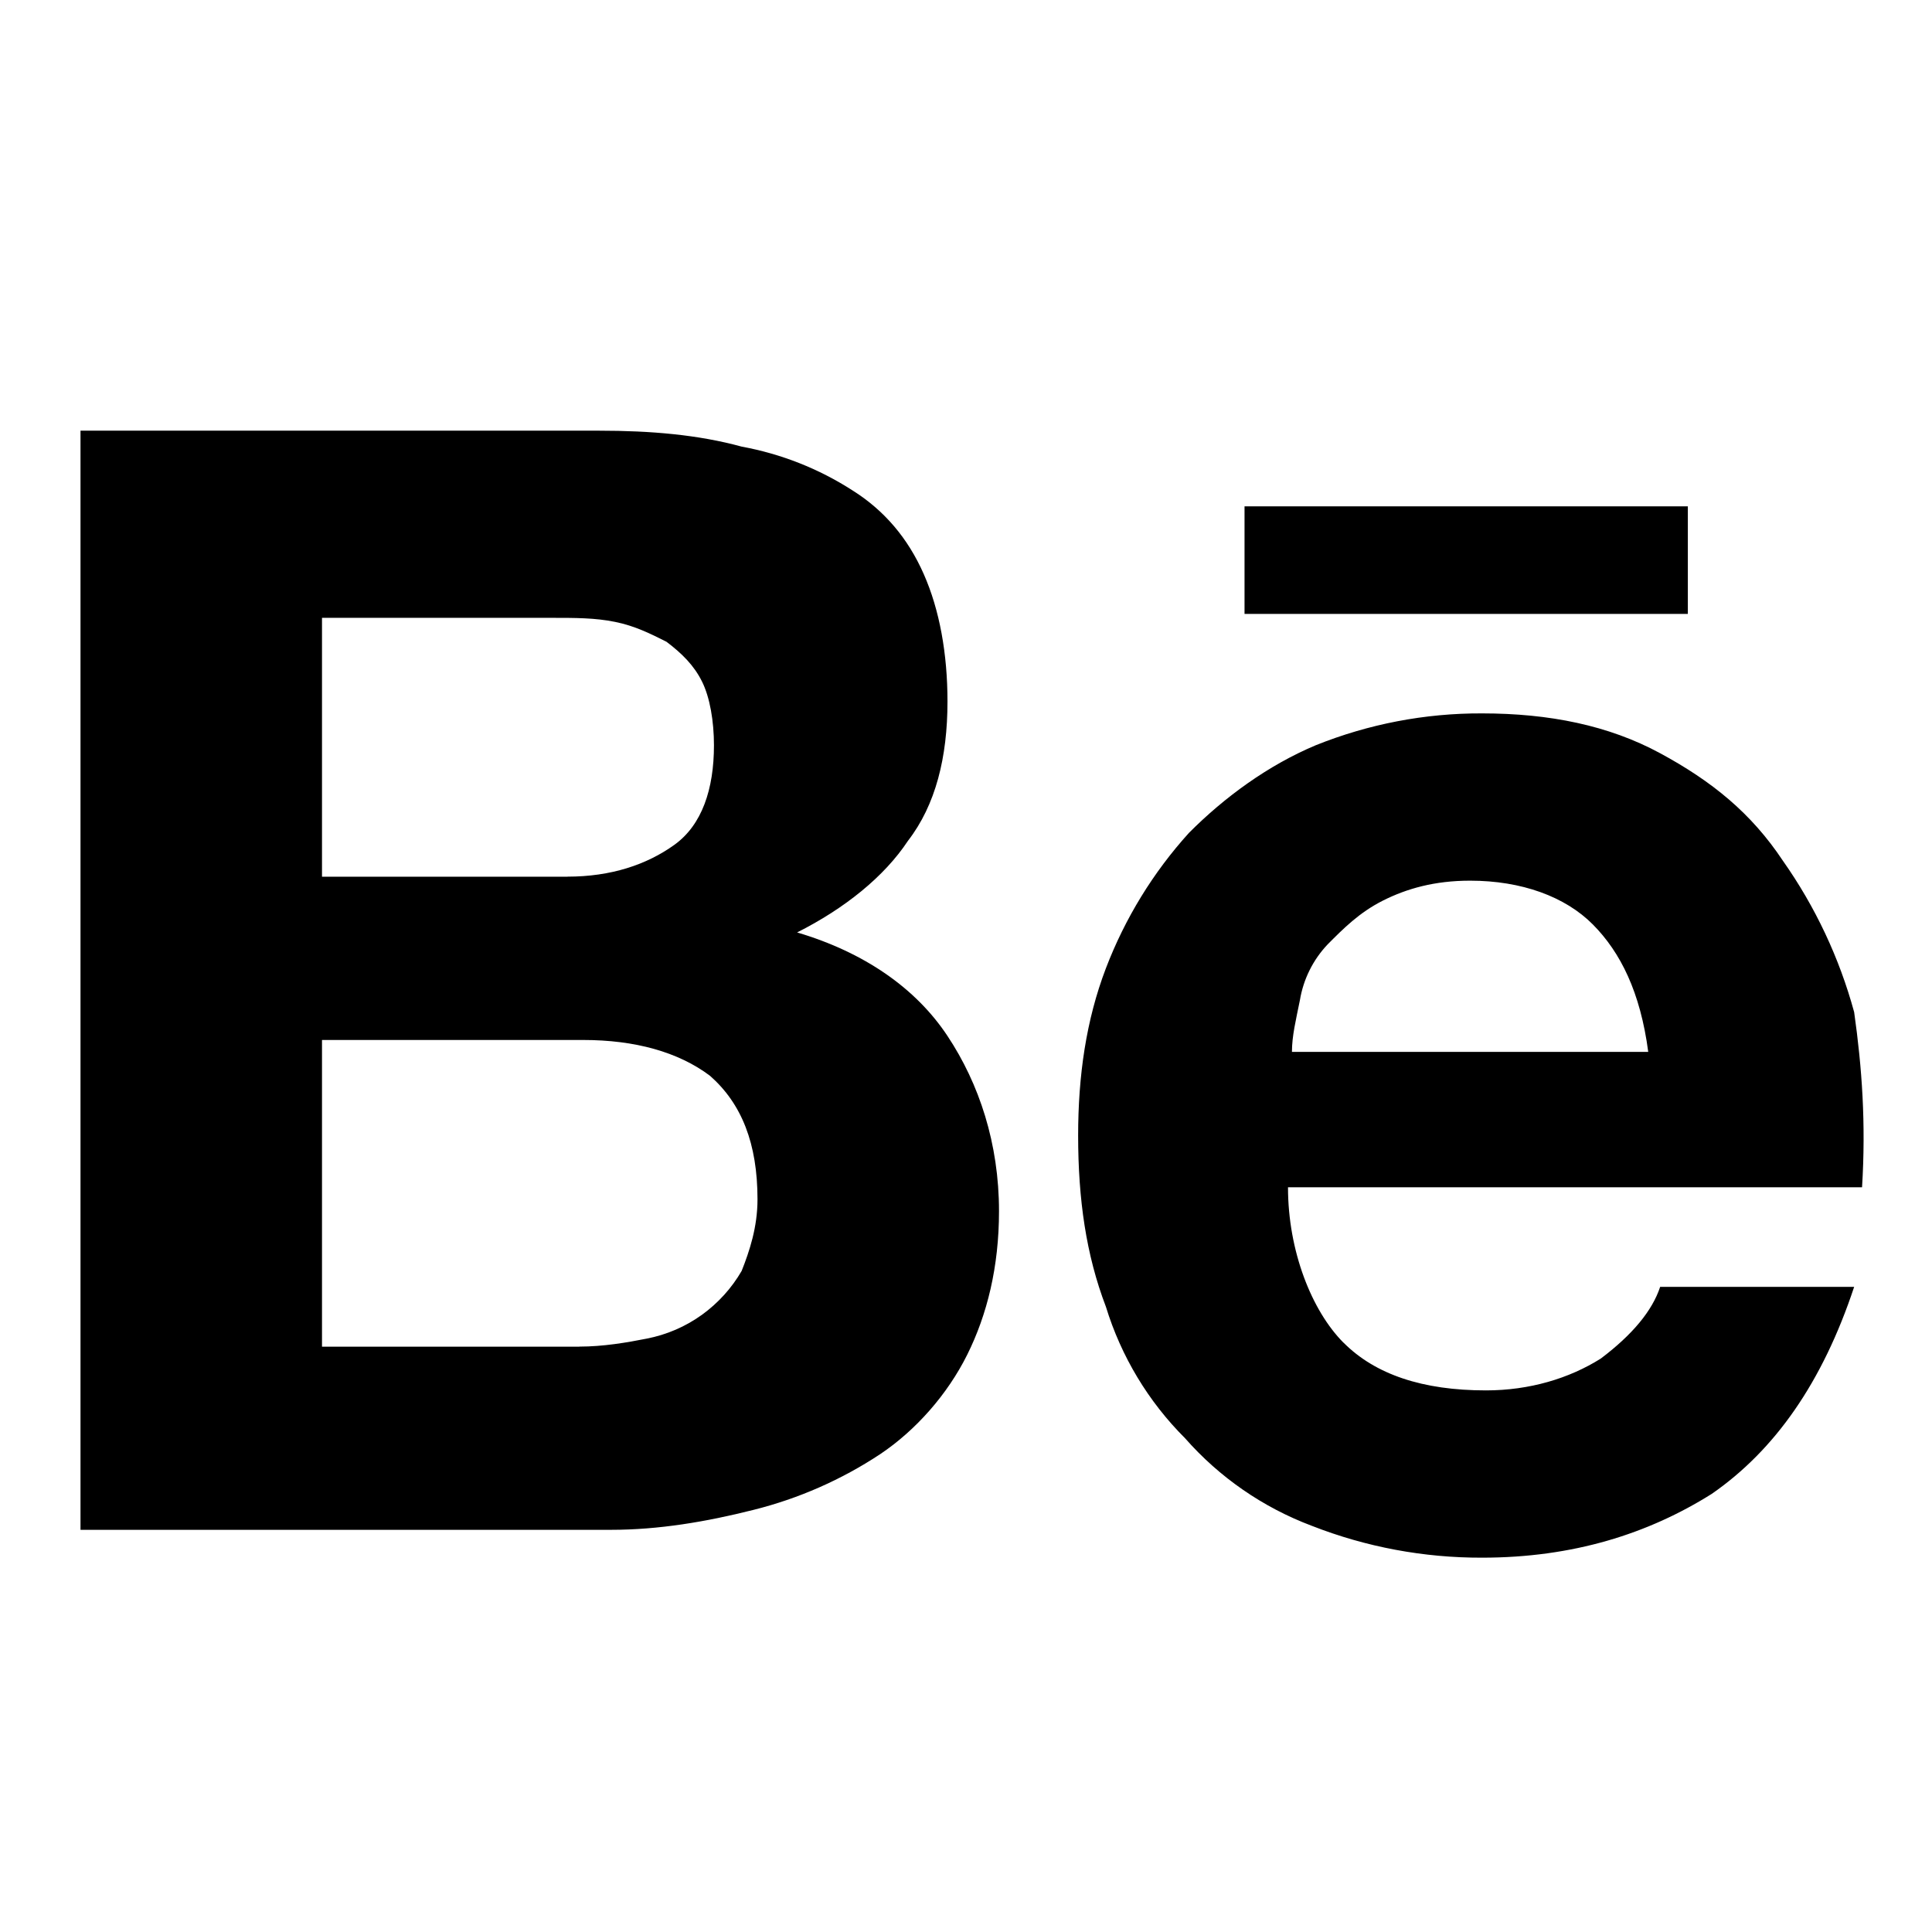
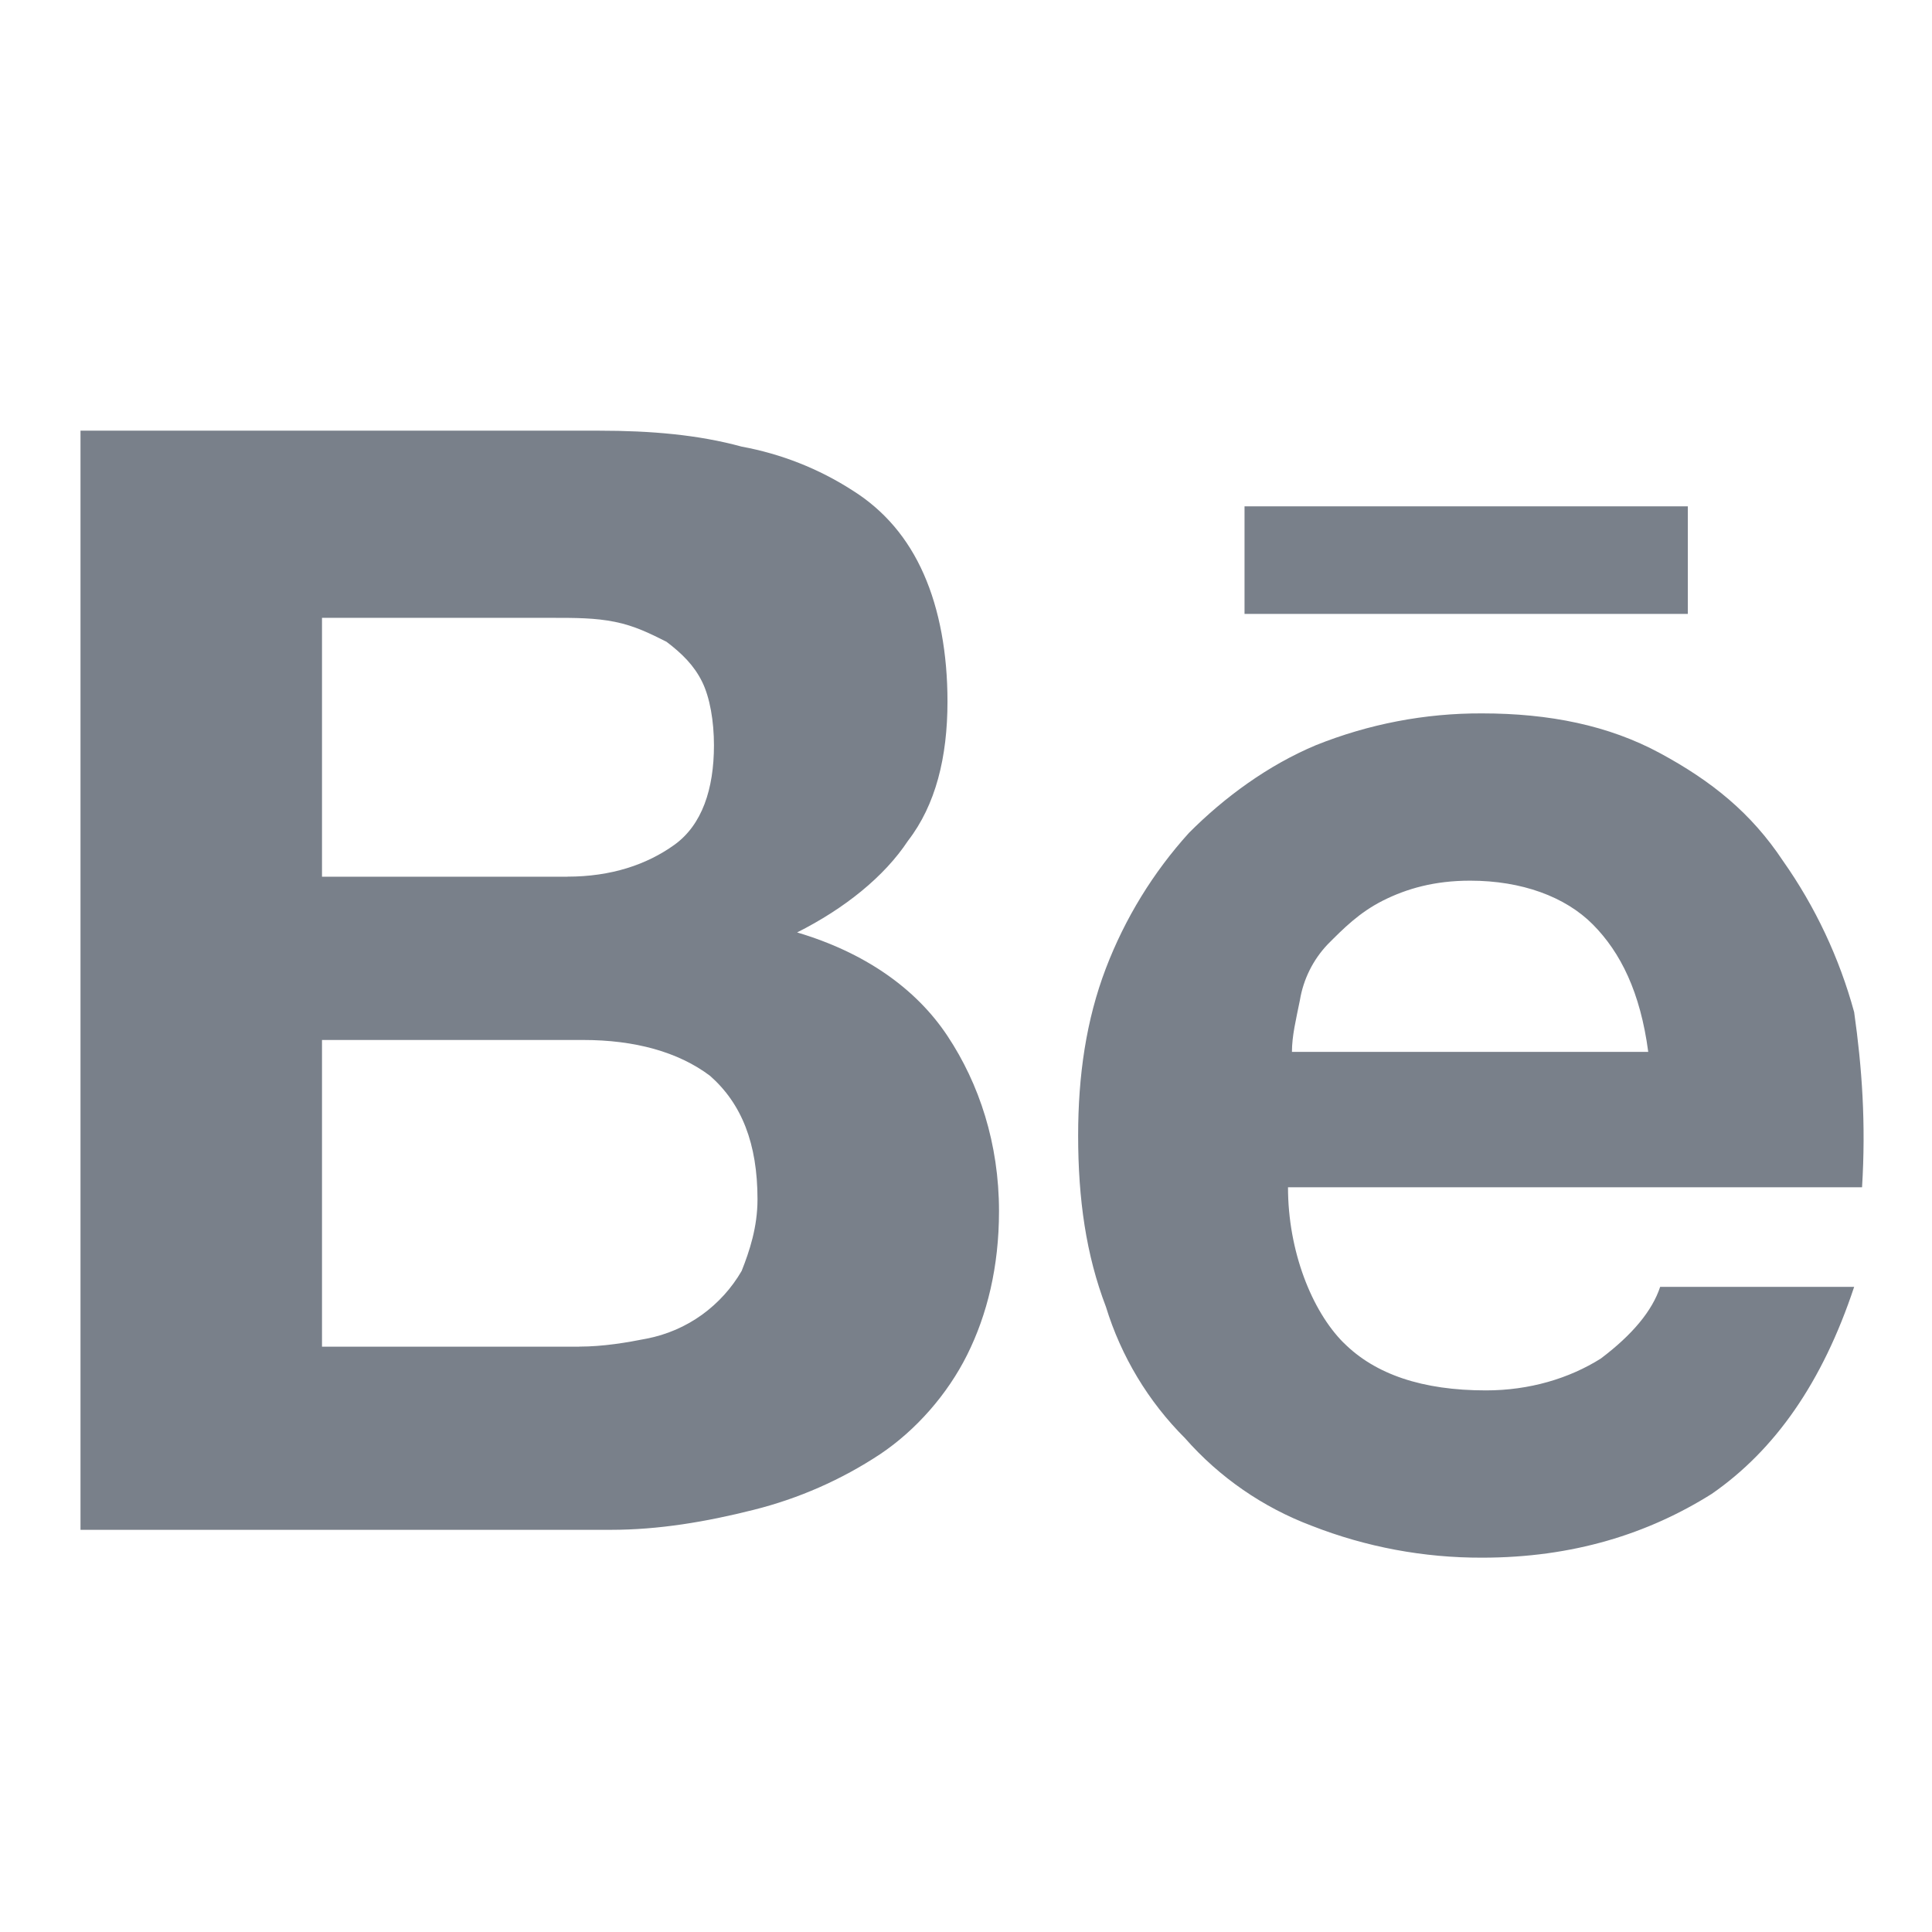
- <svg width="24" height="24" viewBox="0 0 24 24" class="fill-current">
-   <path d="M7.443 5.35C8.082 5.35 8.673 5.4 9.213 5.548C9.703 5.638 10.171 5.822 10.59 6.092C10.984 6.339 11.279 6.686 11.475 7.131C11.672 7.576 11.77 8.121 11.77 8.714C11.77 9.407 11.623 10 11.279 10.445C10.984 10.891 10.492 11.286 9.902 11.583C10.738 11.831 11.377 12.276 11.77 12.869C12.164 13.463 12.41 14.205 12.41 15.046C12.41 15.739 12.262 16.332 12.016 16.827C11.77 17.322 11.377 17.767 10.934 18.064C10.453 18.382 9.921 18.616 9.361 18.756C8.771 18.905 8.181 19.004 7.591 19.004H1V5.35H7.443ZM7.049 10.89C7.59 10.89 8.033 10.742 8.377 10.495C8.721 10.248 8.869 9.802 8.869 9.258C8.869 8.961 8.819 8.664 8.721 8.467C8.623 8.269 8.475 8.12 8.279 7.972C8.082 7.873 7.885 7.774 7.639 7.725C7.393 7.675 7.148 7.675 6.852 7.675H4V10.891H7.05L7.049 10.89ZM7.197 16.728C7.492 16.728 7.787 16.678 8.033 16.629C8.281 16.581 8.516 16.48 8.721 16.332C8.921 16.187 9.089 16.002 9.213 15.788C9.311 15.541 9.41 15.244 9.41 14.898C9.41 14.205 9.213 13.71 8.82 13.364C8.426 13.067 7.885 12.919 7.246 12.919H4V16.729H7.197V16.728ZM16.689 16.678C17.082 17.074 17.672 17.272 18.459 17.272C19 17.272 19.492 17.124 19.885 16.877C20.279 16.58 20.525 16.283 20.623 15.986H23.033C22.639 17.173 22.049 18.014 21.263 18.558C20.475 19.053 19.541 19.35 18.41 19.35C17.686 19.352 16.969 19.218 16.295 18.954C15.689 18.726 15.148 18.352 14.721 17.866C14.264 17.41 13.927 16.849 13.738 16.233C13.492 15.59 13.393 14.898 13.393 14.106C13.393 13.364 13.492 12.672 13.738 12.028C13.975 11.408 14.325 10.837 14.77 10.346C15.213 9.901 15.754 9.506 16.344 9.258C17.001 8.994 17.702 8.859 18.41 8.862C19.246 8.862 19.984 9.011 20.623 9.357C21.263 9.703 21.754 10.099 22.148 10.693C22.55 11.263 22.849 11.899 23.033 12.573C23.131 13.265 23.18 13.958 23.131 14.749H16C16 15.541 16.295 16.283 16.689 16.679V16.678ZM19.787 11.484C19.443 11.138 18.902 10.94 18.262 10.94C17.82 10.94 17.475 11.039 17.18 11.187C16.885 11.336 16.689 11.534 16.492 11.732C16.311 11.923 16.191 12.164 16.148 12.424C16.098 12.672 16.049 12.869 16.049 13.067H20.475C20.377 12.325 20.131 11.831 19.787 11.484ZM15.459 6.29H20.967V7.626H15.46V6.29H15.459Z" />
+ <svg xmlns="http://www.w3.org/2000/svg" width="24" height="24" viewBox="0 0 24 24" class="fill-current">
+   <path fill="#79808a" d="M7.443 5.35C8.082 5.35 8.673 5.4 9.213 5.548C9.703 5.638 10.171 5.822 10.59 6.092C10.984 6.339 11.279 6.686 11.475 7.131C11.672 7.576 11.77 8.121 11.77 8.714C11.77 9.407 11.623 10 11.279 10.445C10.984 10.891 10.492 11.286 9.902 11.583C10.738 11.831 11.377 12.276 11.77 12.869C12.164 13.463 12.41 14.205 12.41 15.046C12.41 15.739 12.262 16.332 12.016 16.827C11.77 17.322 11.377 17.767 10.934 18.064C10.453 18.382 9.921 18.616 9.361 18.756C8.771 18.905 8.181 19.004 7.591 19.004H1V5.35H7.443ZM7.049 10.89C7.59 10.89 8.033 10.742 8.377 10.495C8.721 10.248 8.869 9.802 8.869 9.258C8.869 8.961 8.819 8.664 8.721 8.467C8.623 8.269 8.475 8.12 8.279 7.972C8.082 7.873 7.885 7.774 7.639 7.725C7.393 7.675 7.148 7.675 6.852 7.675H4V10.891H7.05L7.049 10.89ZM7.197 16.728C7.492 16.728 7.787 16.678 8.033 16.629C8.281 16.581 8.516 16.48 8.721 16.332C8.921 16.187 9.089 16.002 9.213 15.788C9.311 15.541 9.41 15.244 9.41 14.898C9.41 14.205 9.213 13.71 8.82 13.364C8.426 13.067 7.885 12.919 7.246 12.919H4V16.729H7.197V16.728ZM16.689 16.678C17.082 17.074 17.672 17.272 18.459 17.272C19 17.272 19.492 17.124 19.885 16.877C20.279 16.58 20.525 16.283 20.623 15.986H23.033C22.639 17.173 22.049 18.014 21.263 18.558C20.475 19.053 19.541 19.35 18.41 19.35C17.686 19.352 16.969 19.218 16.295 18.954C15.689 18.726 15.148 18.352 14.721 17.866C14.264 17.41 13.927 16.849 13.738 16.233C13.492 15.59 13.393 14.898 13.393 14.106C13.393 13.364 13.492 12.672 13.738 12.028C13.975 11.408 14.325 10.837 14.77 10.346C15.213 9.901 15.754 9.506 16.344 9.258C17.001 8.994 17.702 8.859 18.41 8.862C19.246 8.862 19.984 9.011 20.623 9.357C21.263 9.703 21.754 10.099 22.148 10.693C22.55 11.263 22.849 11.899 23.033 12.573C23.131 13.265 23.18 13.958 23.131 14.749H16C16 15.541 16.295 16.283 16.689 16.679V16.678ZM19.787 11.484C19.443 11.138 18.902 10.94 18.262 10.94C17.82 10.94 17.475 11.039 17.18 11.187C16.885 11.336 16.689 11.534 16.492 11.732C16.311 11.923 16.191 12.164 16.148 12.424C16.098 12.672 16.049 12.869 16.049 13.067H20.475C20.377 12.325 20.131 11.831 19.787 11.484ZM15.459 6.29H20.967V7.626H15.46V6.29H15.459Z" />
</svg>
